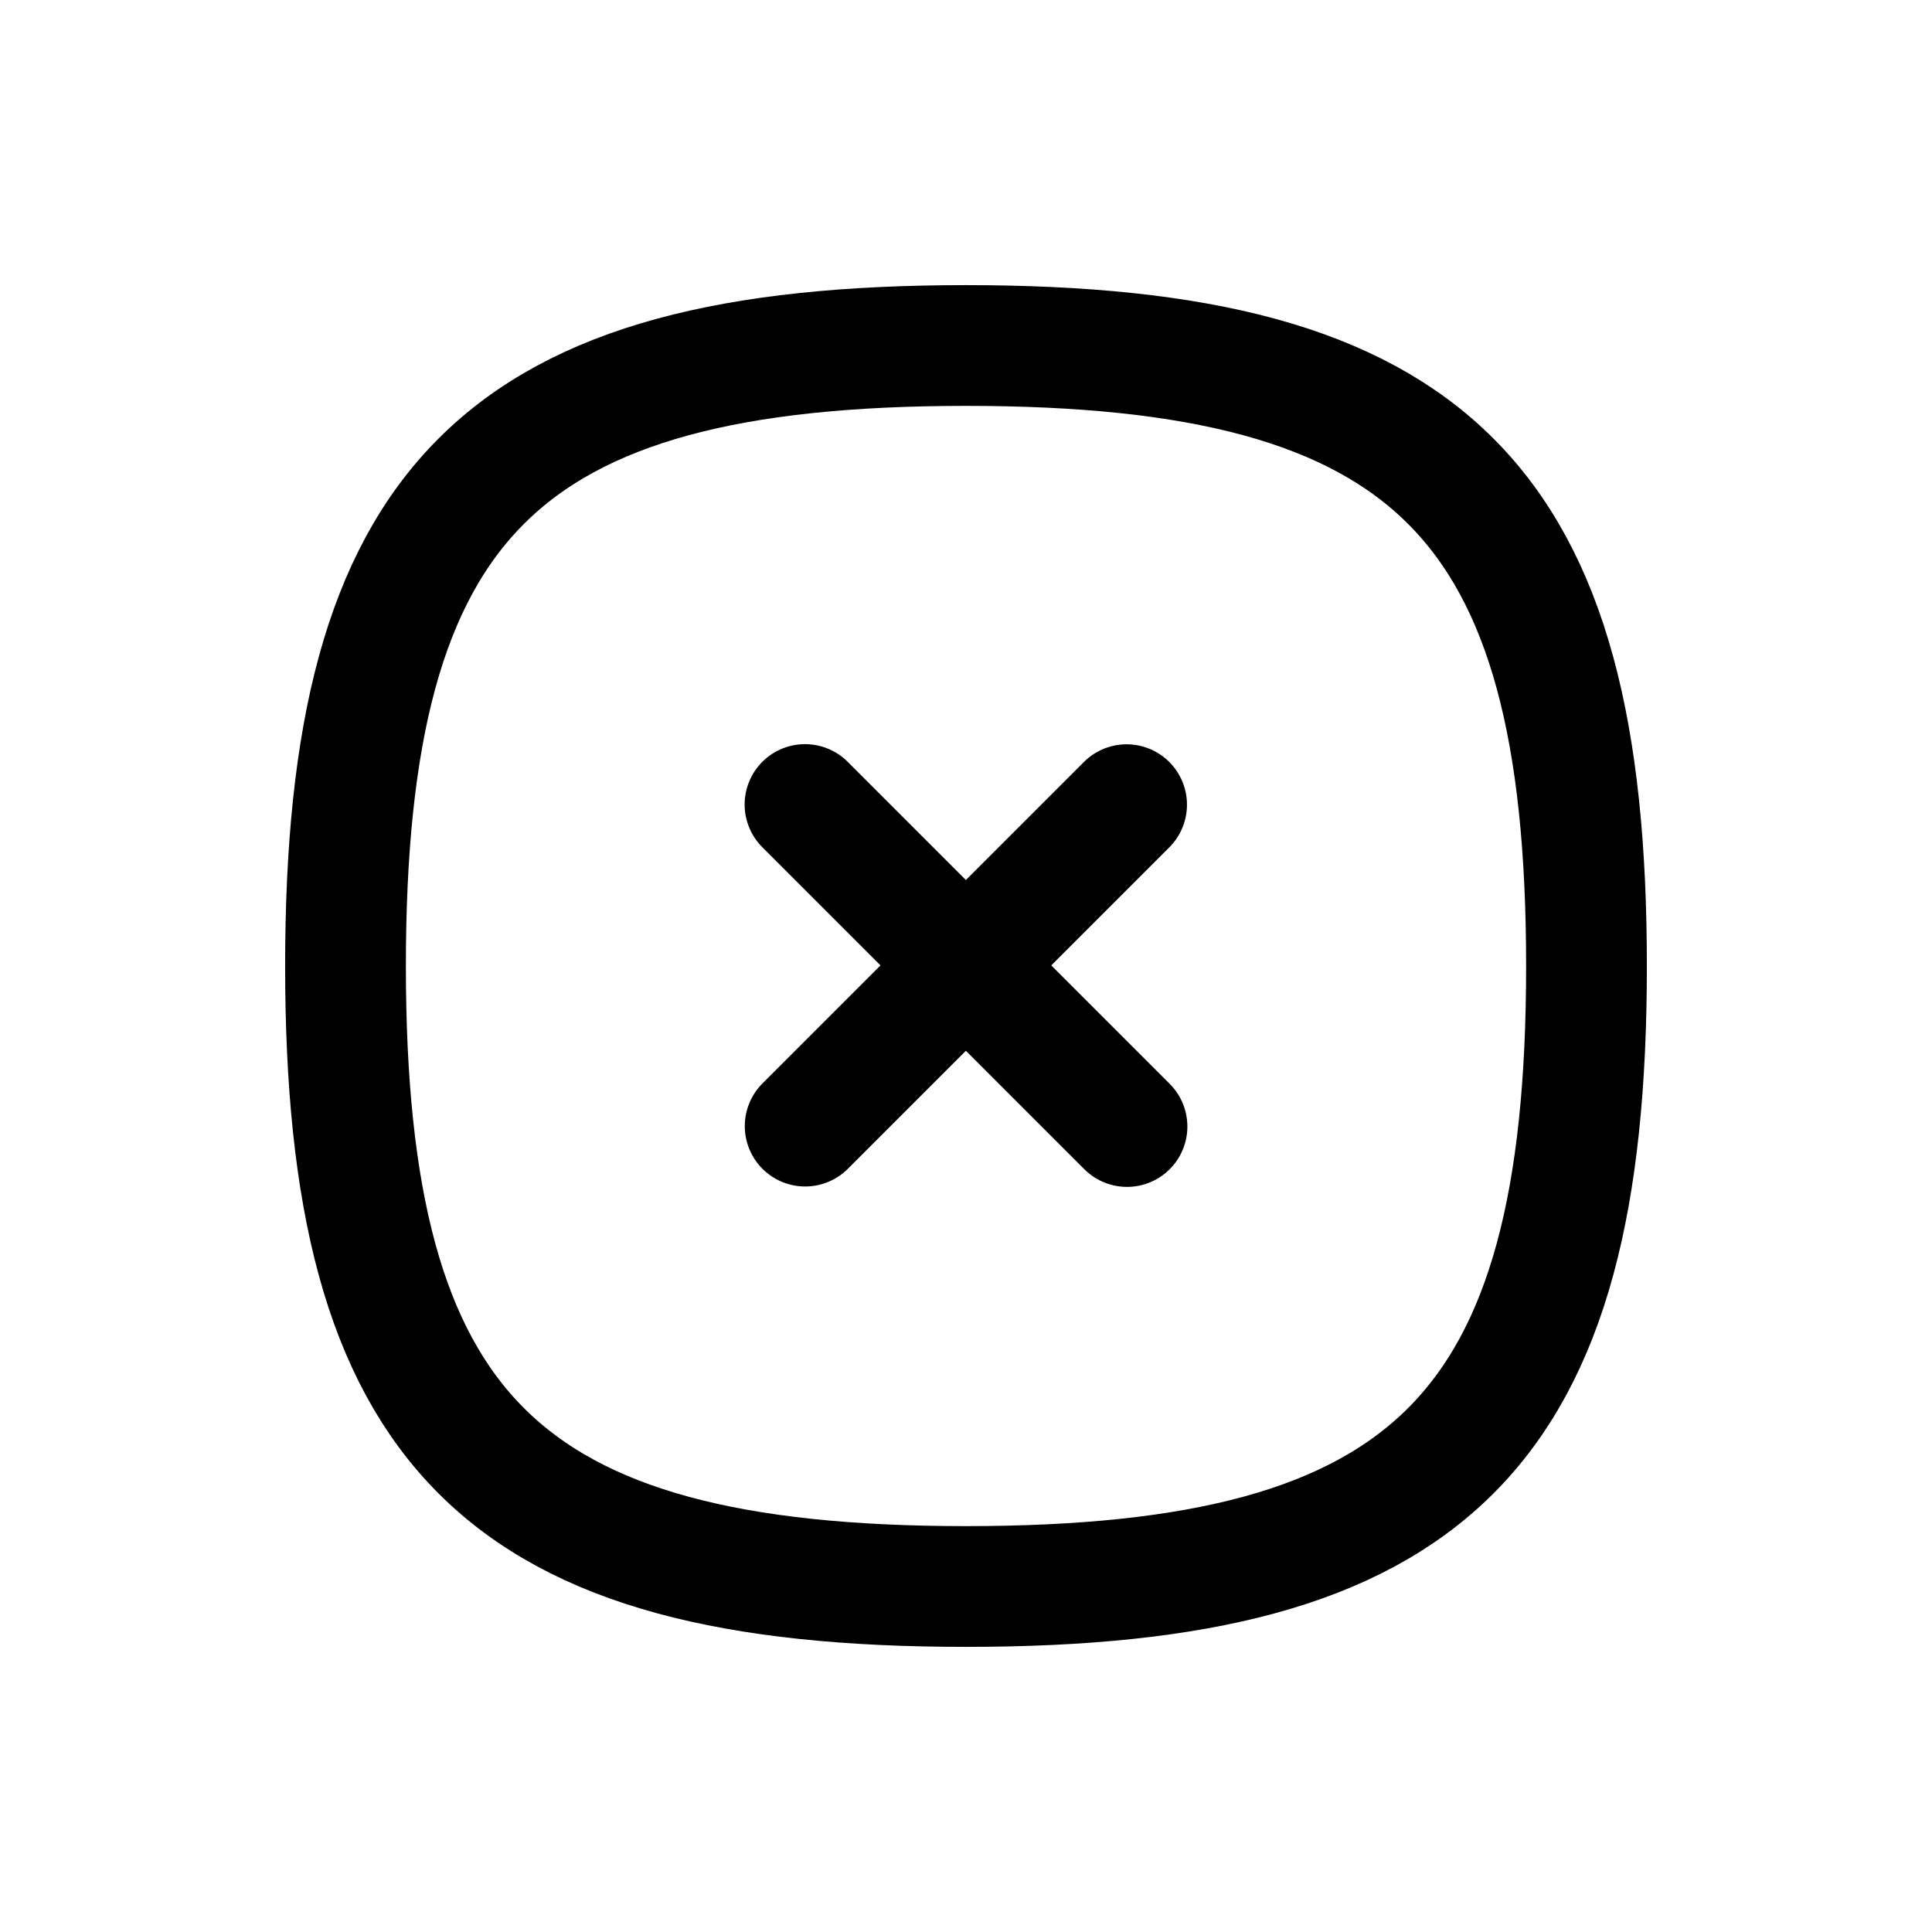
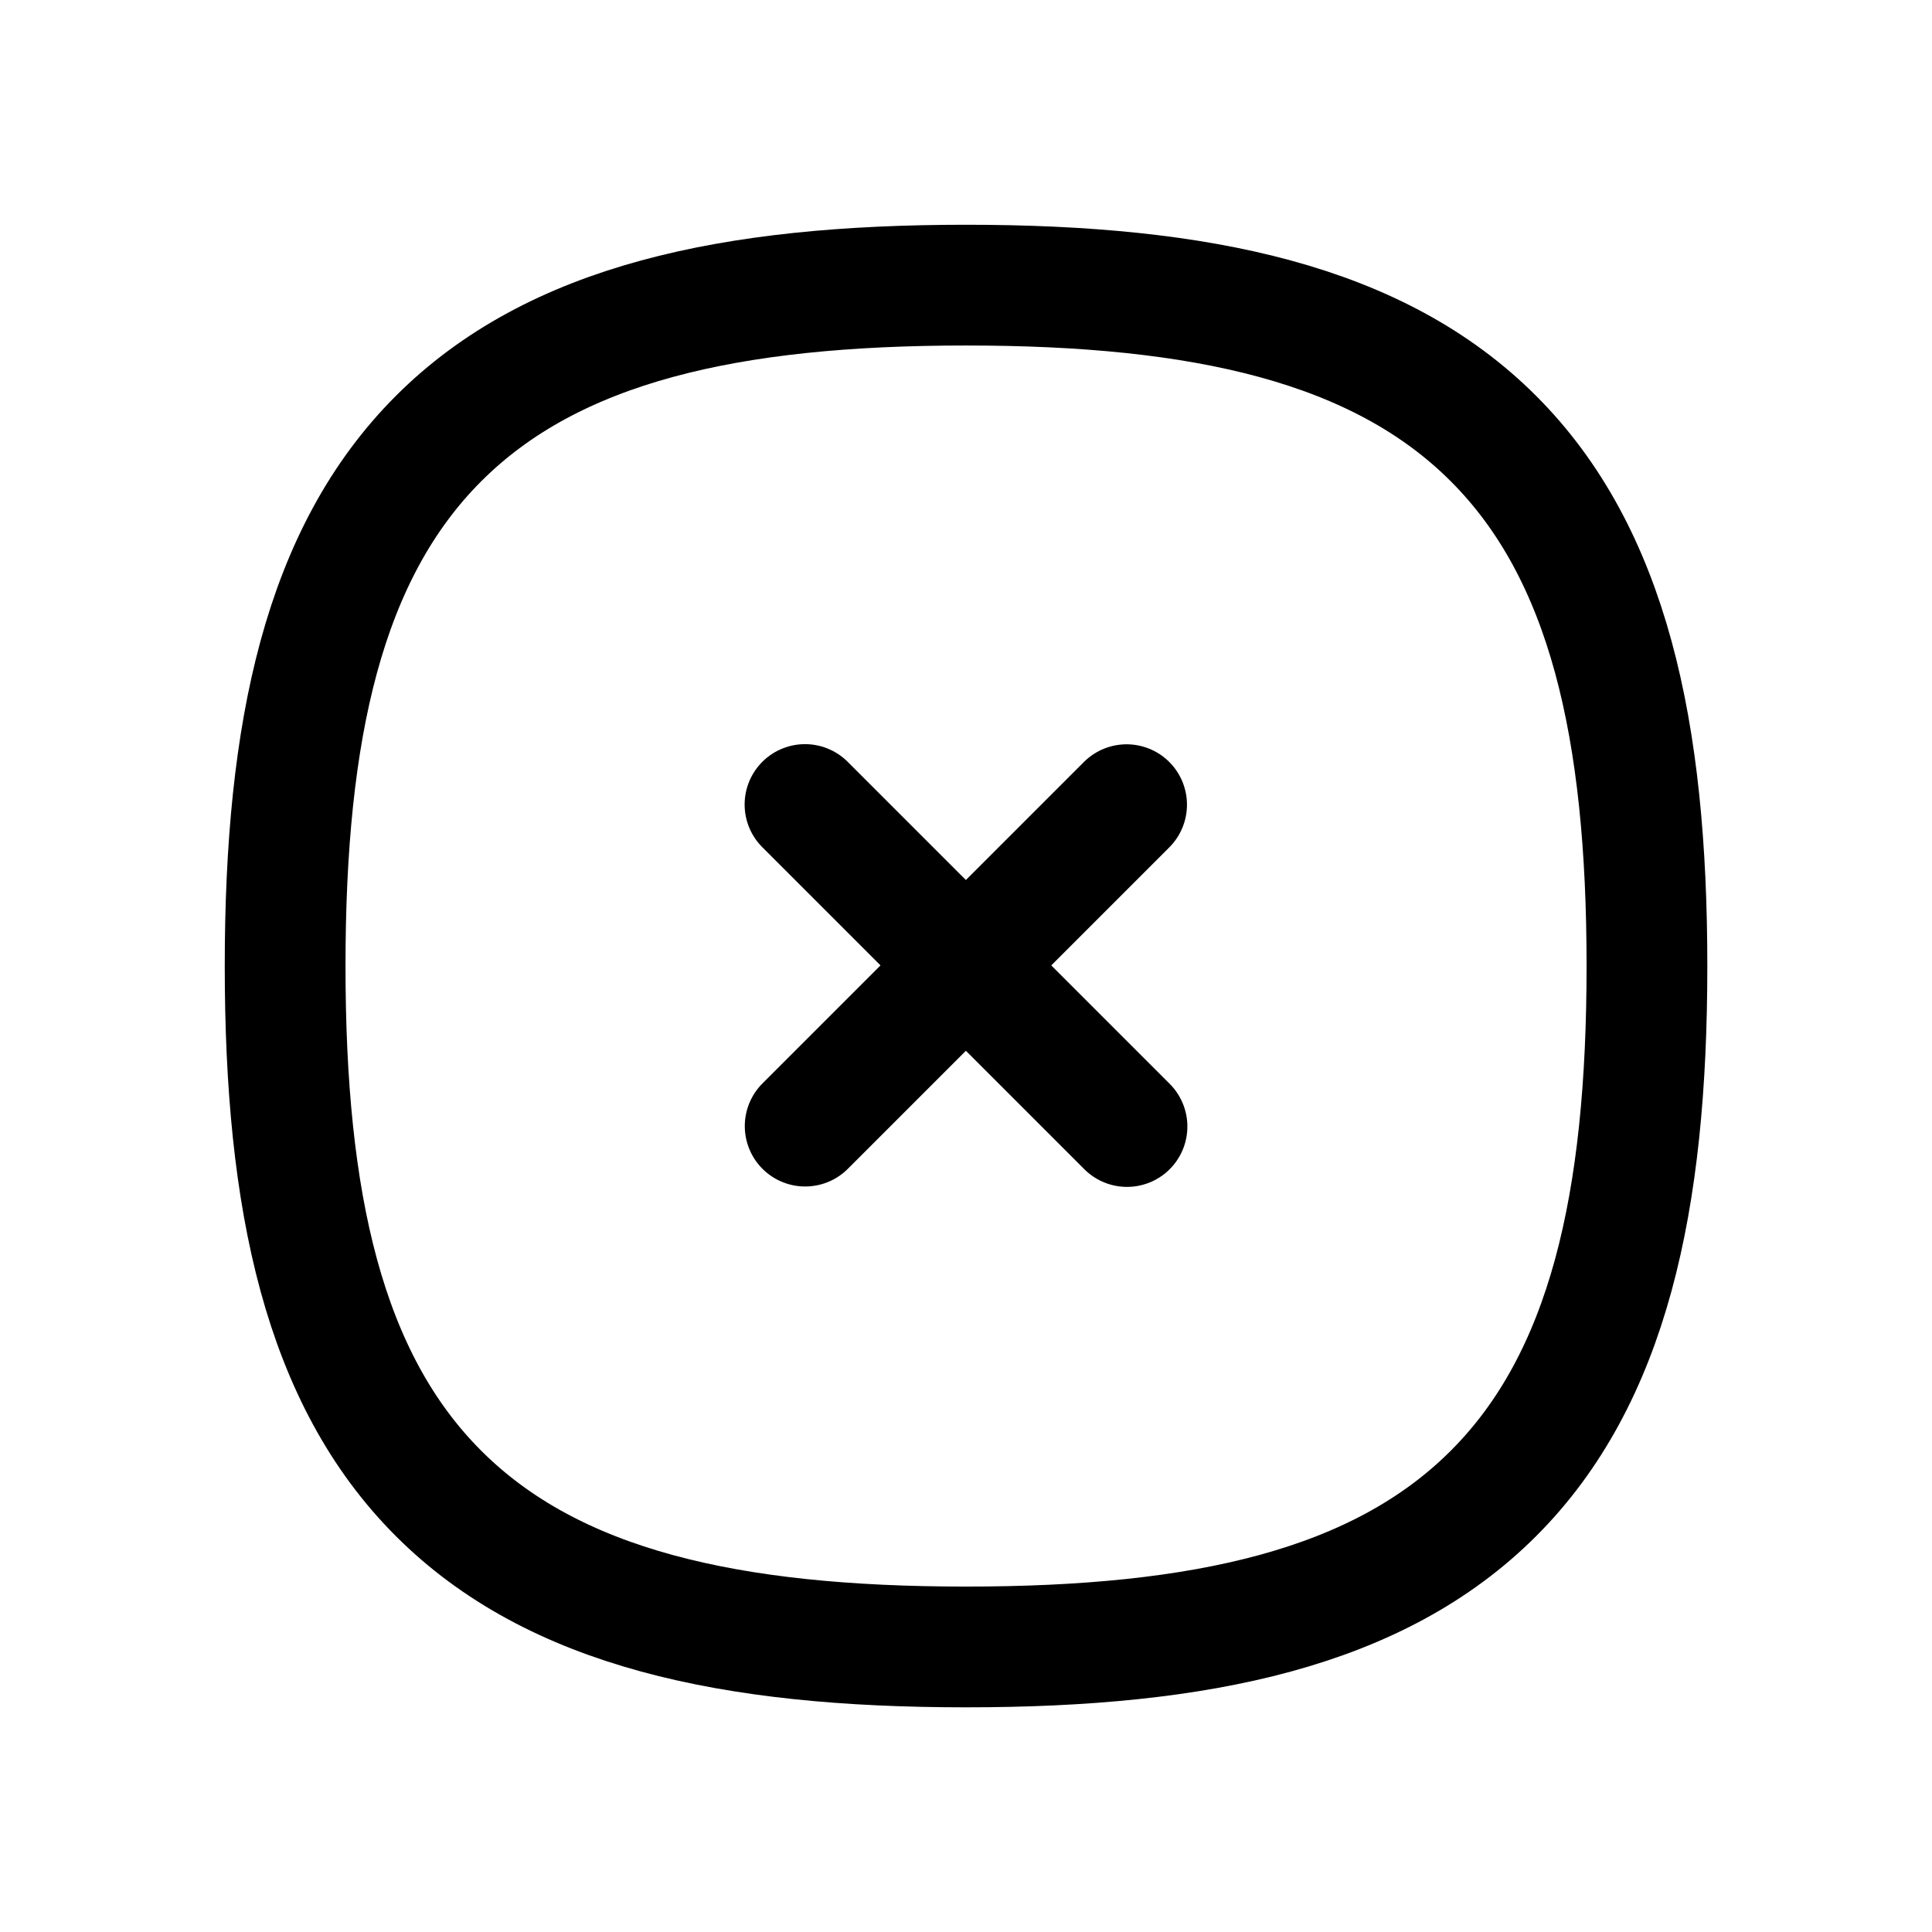
<svg xmlns="http://www.w3.org/2000/svg" width="24" height="24" viewBox="0 0 24 24" fill="none">
  <path d="M13.995 9.996L10.002 13.989" stroke="currentColor" stroke-width="1.5" stroke-linecap="round" stroke-linejoin="round" />
  <path d="M14 13.994L10 9.994" stroke="currentColor" stroke-width="1.5" stroke-linecap="round" stroke-linejoin="round" />
-   <path fill-rule="evenodd" clip-rule="evenodd" d="M4.292 12C4.292 17.781 6.219 19.708 12 19.708C17.781 19.708 19.708 17.781 19.708 12C19.708 6.219 17.781 4.292 12 4.292C6.219 4.292 4.292 6.219 4.292 12Z" stroke="currentColor" stroke-width="1.5" stroke-linecap="round" stroke-linejoin="round" />
+   <path d="M12 3.542C14.932 3.542 17.125 4.021 18.552 5.448C19.979 6.875 20.459 9.068 20.459 12C20.459 14.932 19.979 17.126 18.552 18.552C17.125 19.979 14.932 20.459 12 20.459C9.068 20.459 6.875 19.979 5.448 18.552C4.021 17.126 3.542 14.932 3.542 12C3.542 9.068 4.021 6.875 5.448 5.448C6.875 4.021 9.068 3.542 12 3.542Z" stroke="currentColor" stroke-width="1.5" stroke-linecap="round" stroke-linejoin="round" />
</svg>
